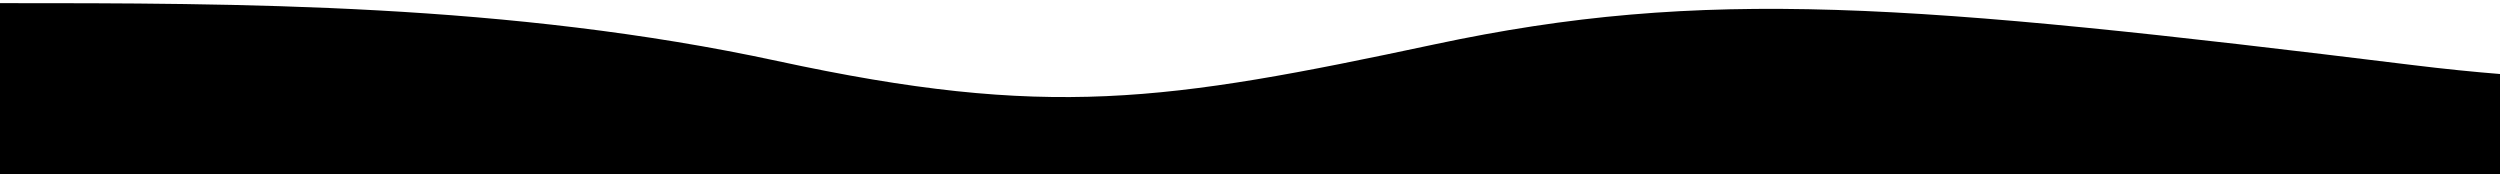
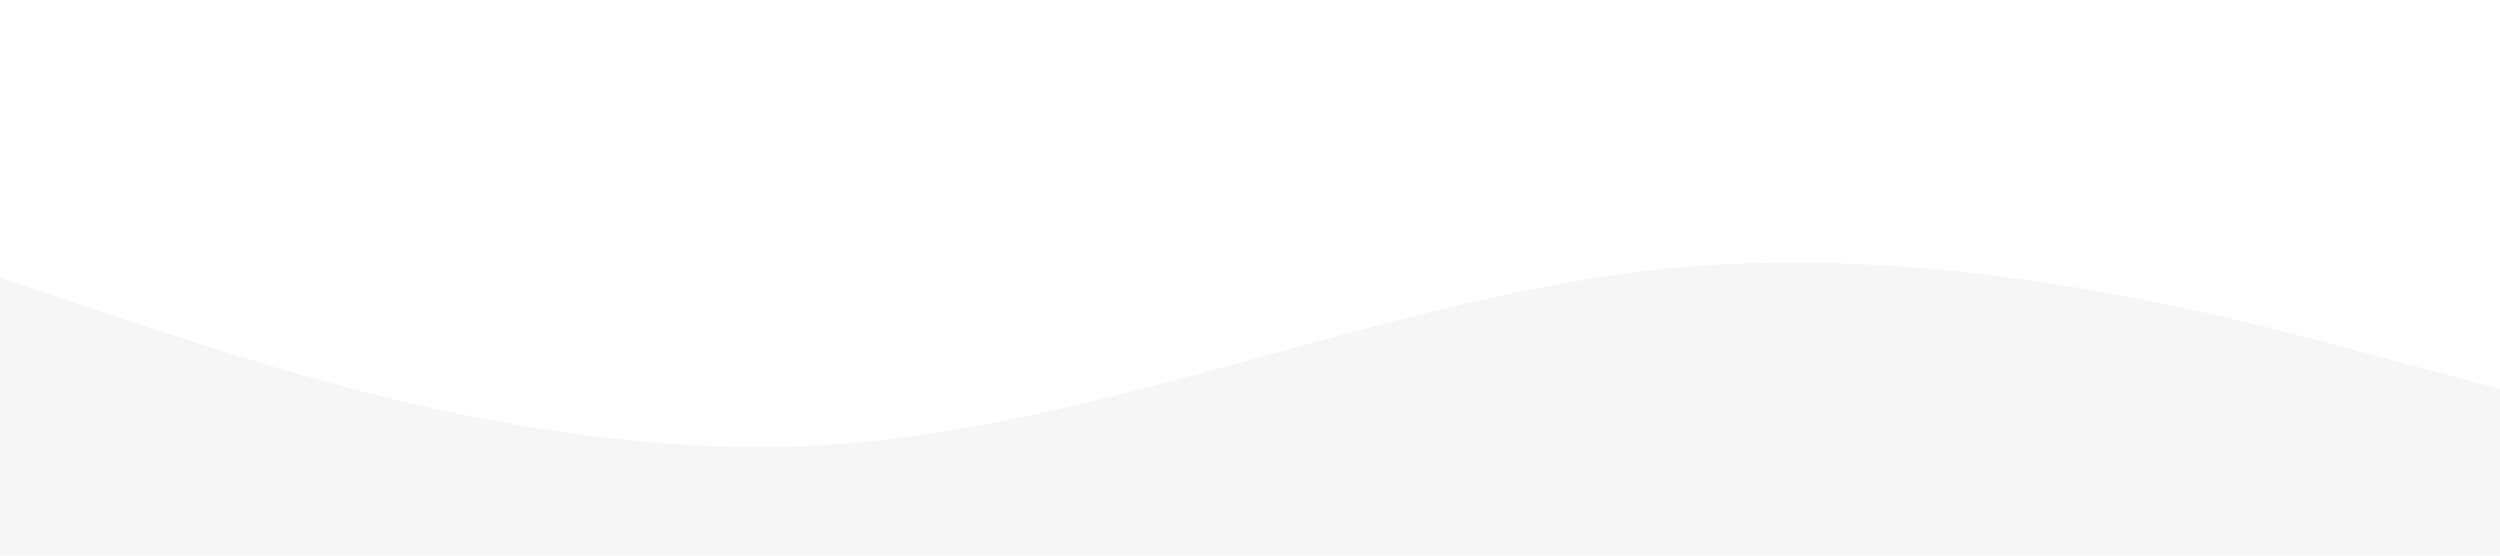
- <svg xmlns="http://www.w3.org/2000/svg" class="wave-1hkxOo" version="1.1" viewBox="0 0 1440 100" preserveAspectRatio="none">
-   <path class="wavePath-haxJK1 animationPaused-2hZ4IO" d="M826.337,25.54 C670.97,58.656 603.696,68.787 447.802,35.144 C293.343,1.811 137.334,1.811 0,1.811 L0,150 L1920,150 L1920,1.811 C1739.535,-16.685 1679.864,73.161 1389.783,37.486 C1099.701,1.811 981.705,-7.577 826.337,25.54 Z" fill="currentColor" />
+ <svg xmlns="http://www.w3.org/2000/svg" viewBox="0 0 1440 320">
+   <path fill="#F6F6F6" fill-opacity="1" d="M0,160L80,186.7C160,213,320,267,480,256C640,245,800,171,960,154.7C1120,139,1280,181,1360,202.7L1440,224L1440,320L1360,320C1280,320,1120,320,960,320C800,320,640,320,480,320C320,320,160,320,80,320L0,320Z" />
</svg>
